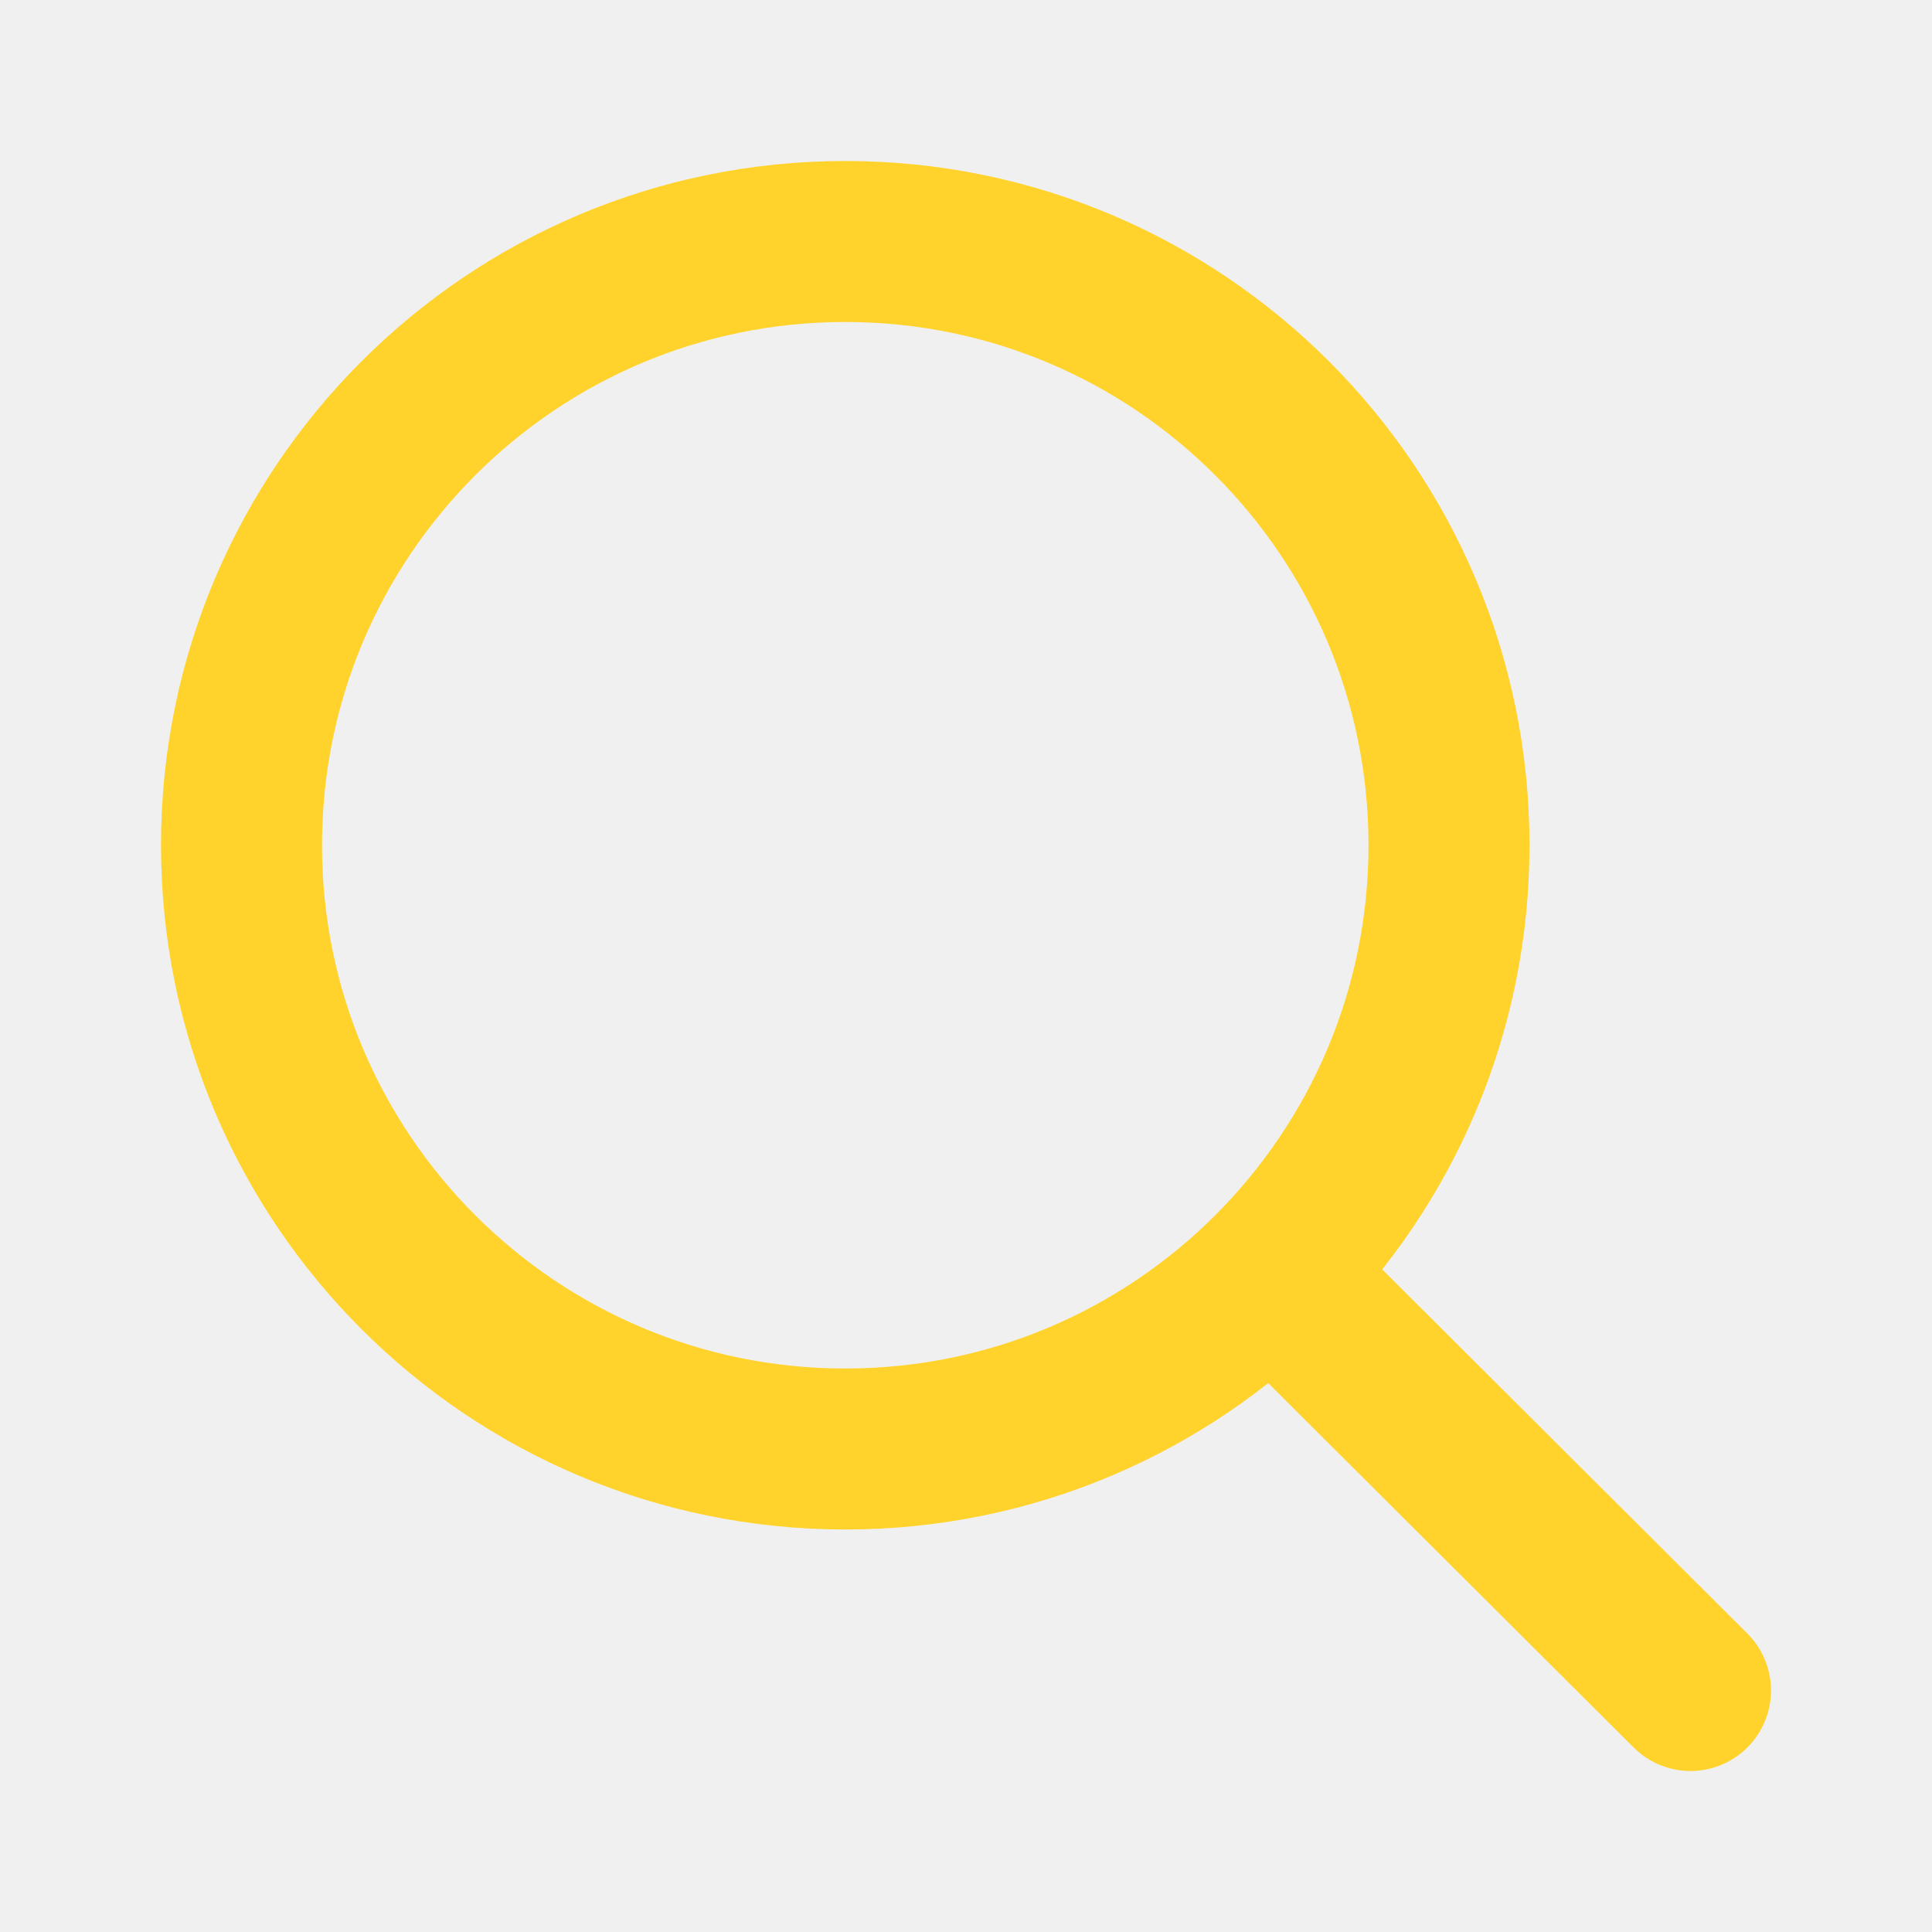
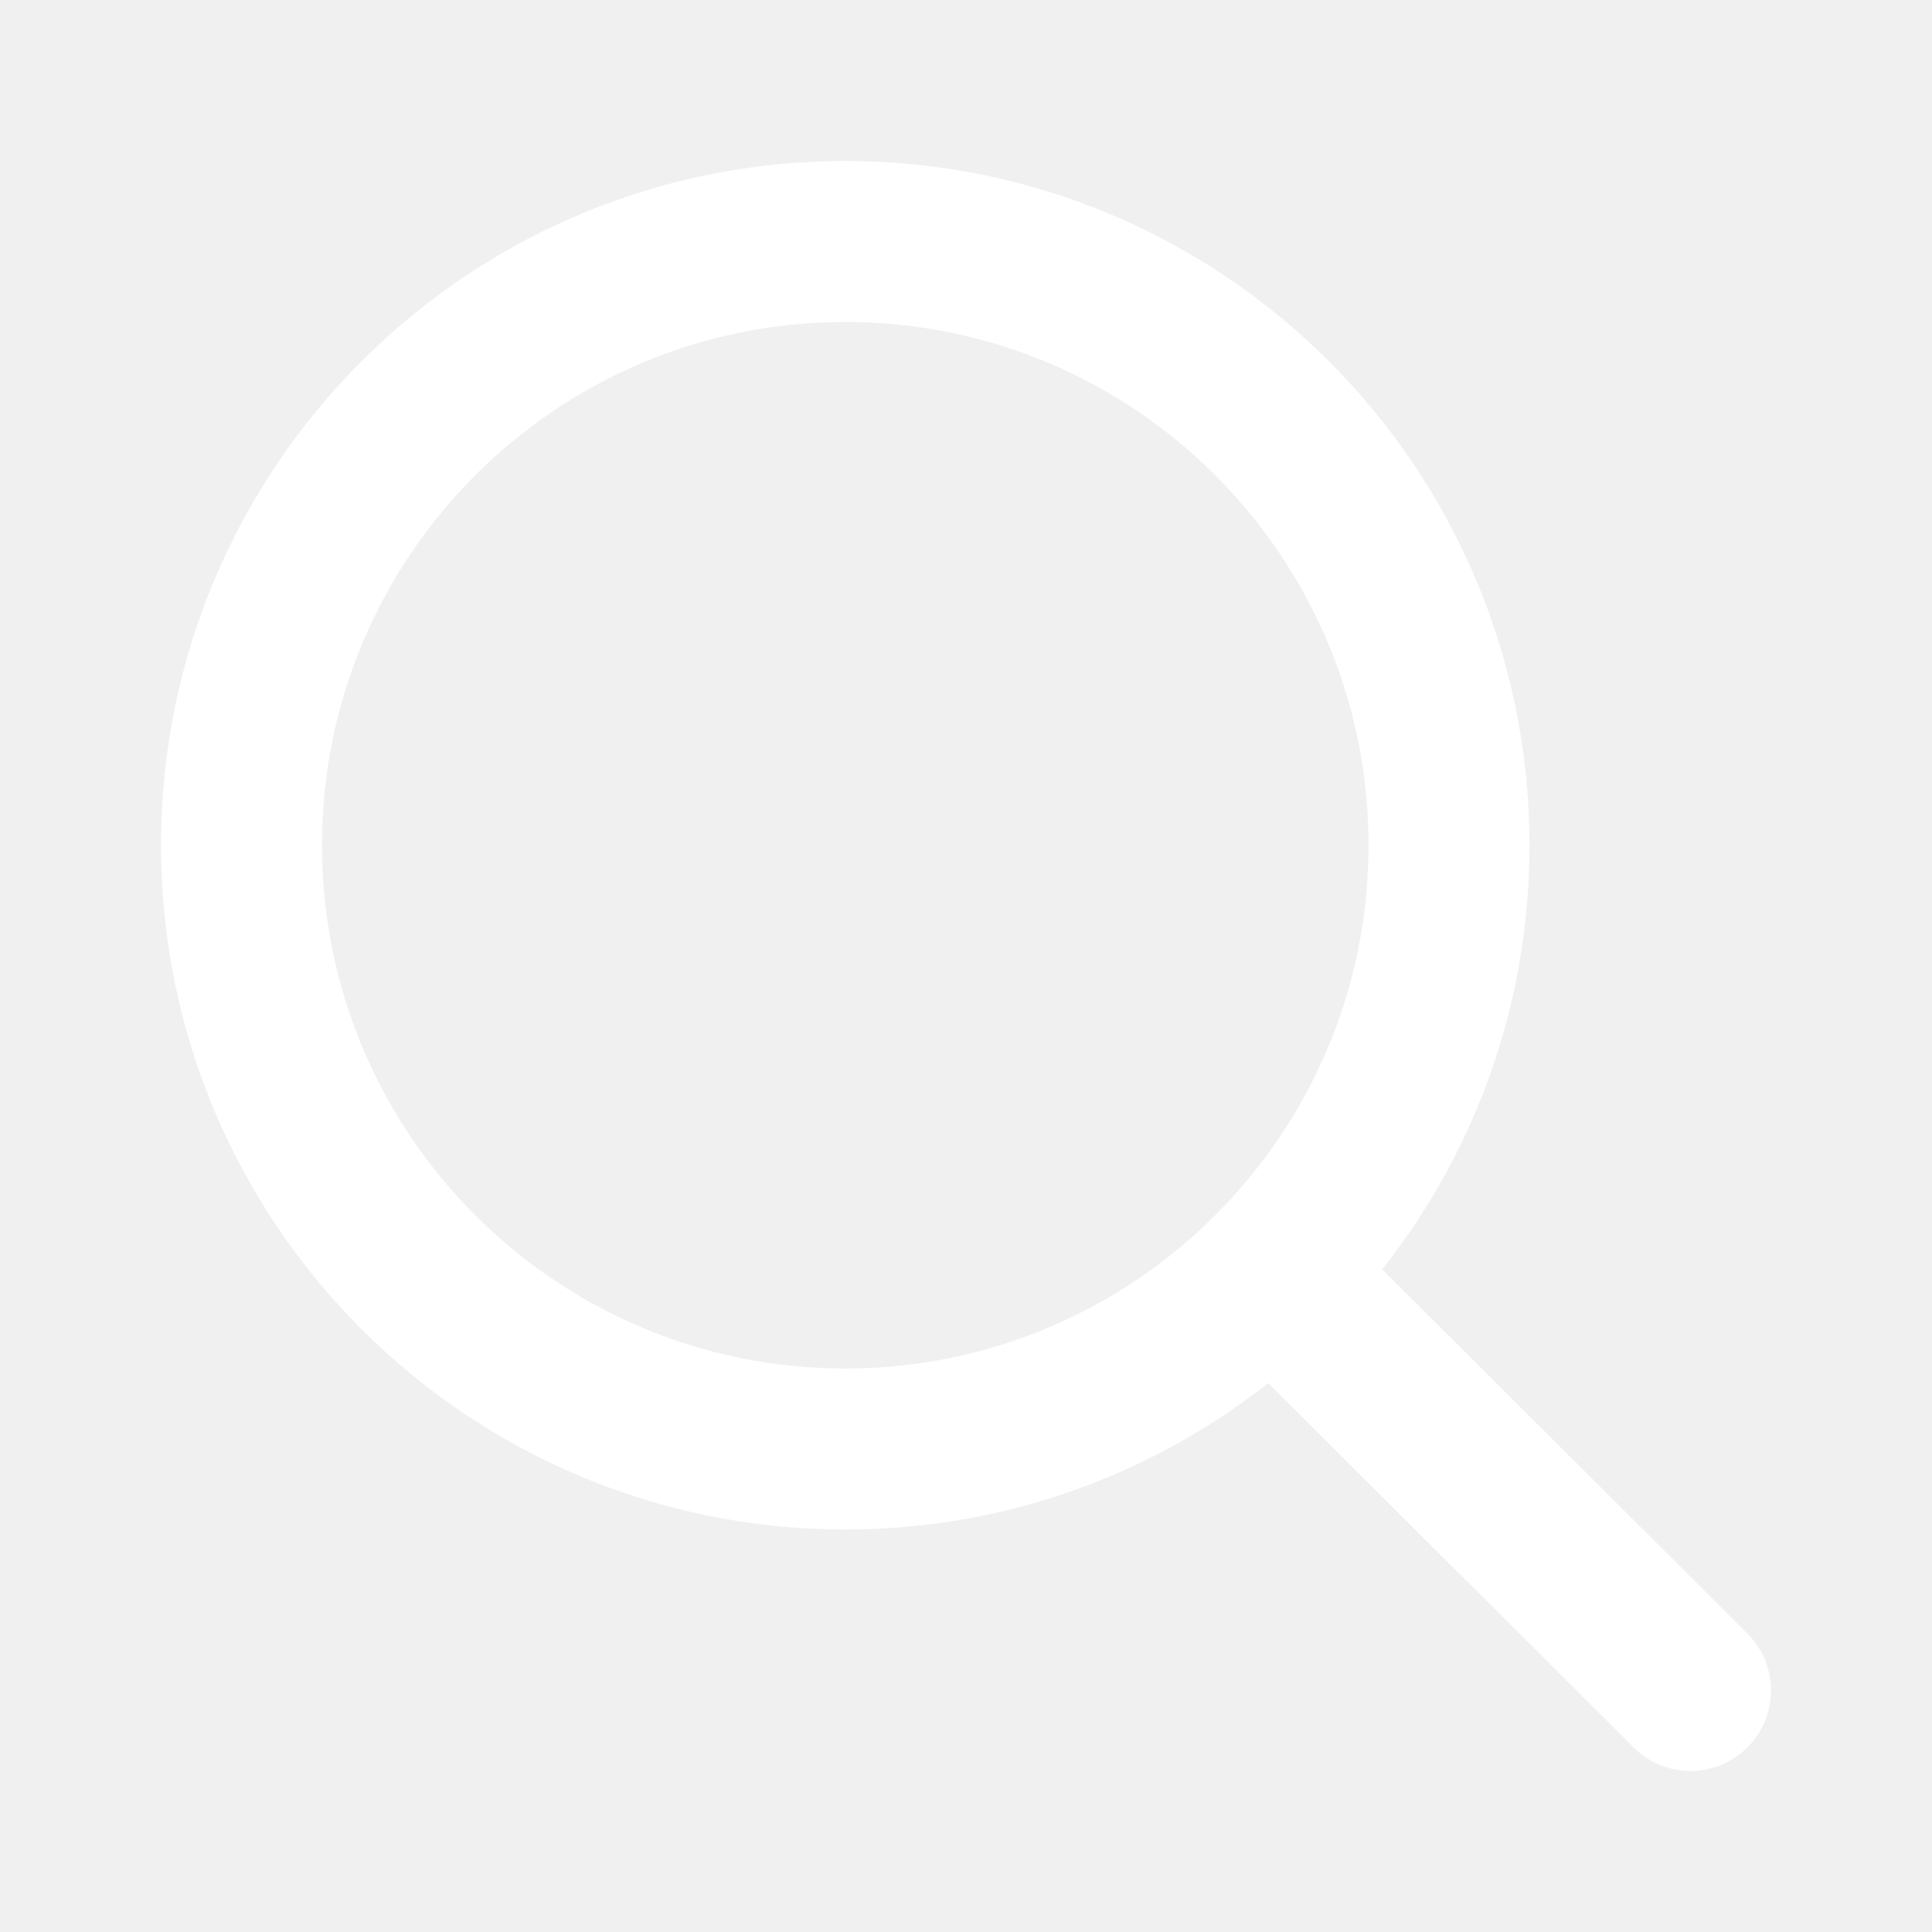
<svg xmlns="http://www.w3.org/2000/svg" width="800px" height="800px" viewBox="0 0 24 24" fill="none">
  <g id="SVGRepo_bgCarrier" stroke-width="0" />
  <g id="SVGRepo_tracerCarrier" stroke-linecap="round" stroke-linejoin="round" />
  <g id="SVGRepo_iconCarrier">
-     <path d="M15.796 15.811L21 21M18 10.5C18 14.642 14.642 18 10.5 18C6.358 18 3 14.642 3 10.5C3 6.358 6.358 3 10.5 3C14.642 3 18 6.358 18 10.5Z" stroke="#FFD32C" stroke-width="2" stroke-linecap="round" stroke-linejoin="round" />
+     <path d="M15.796 15.811L21 21M18 10.5C18 14.642 14.642 18 10.5 18C6.358 18 3 14.642 3 10.5C3 6.358 6.358 3 10.5 3C14.642 3 18 6.358 18 10.5Z" stroke="#ffffff" stroke-width="2" stroke-linecap="round" stroke-linejoin="round" />
  </g>
</svg>
